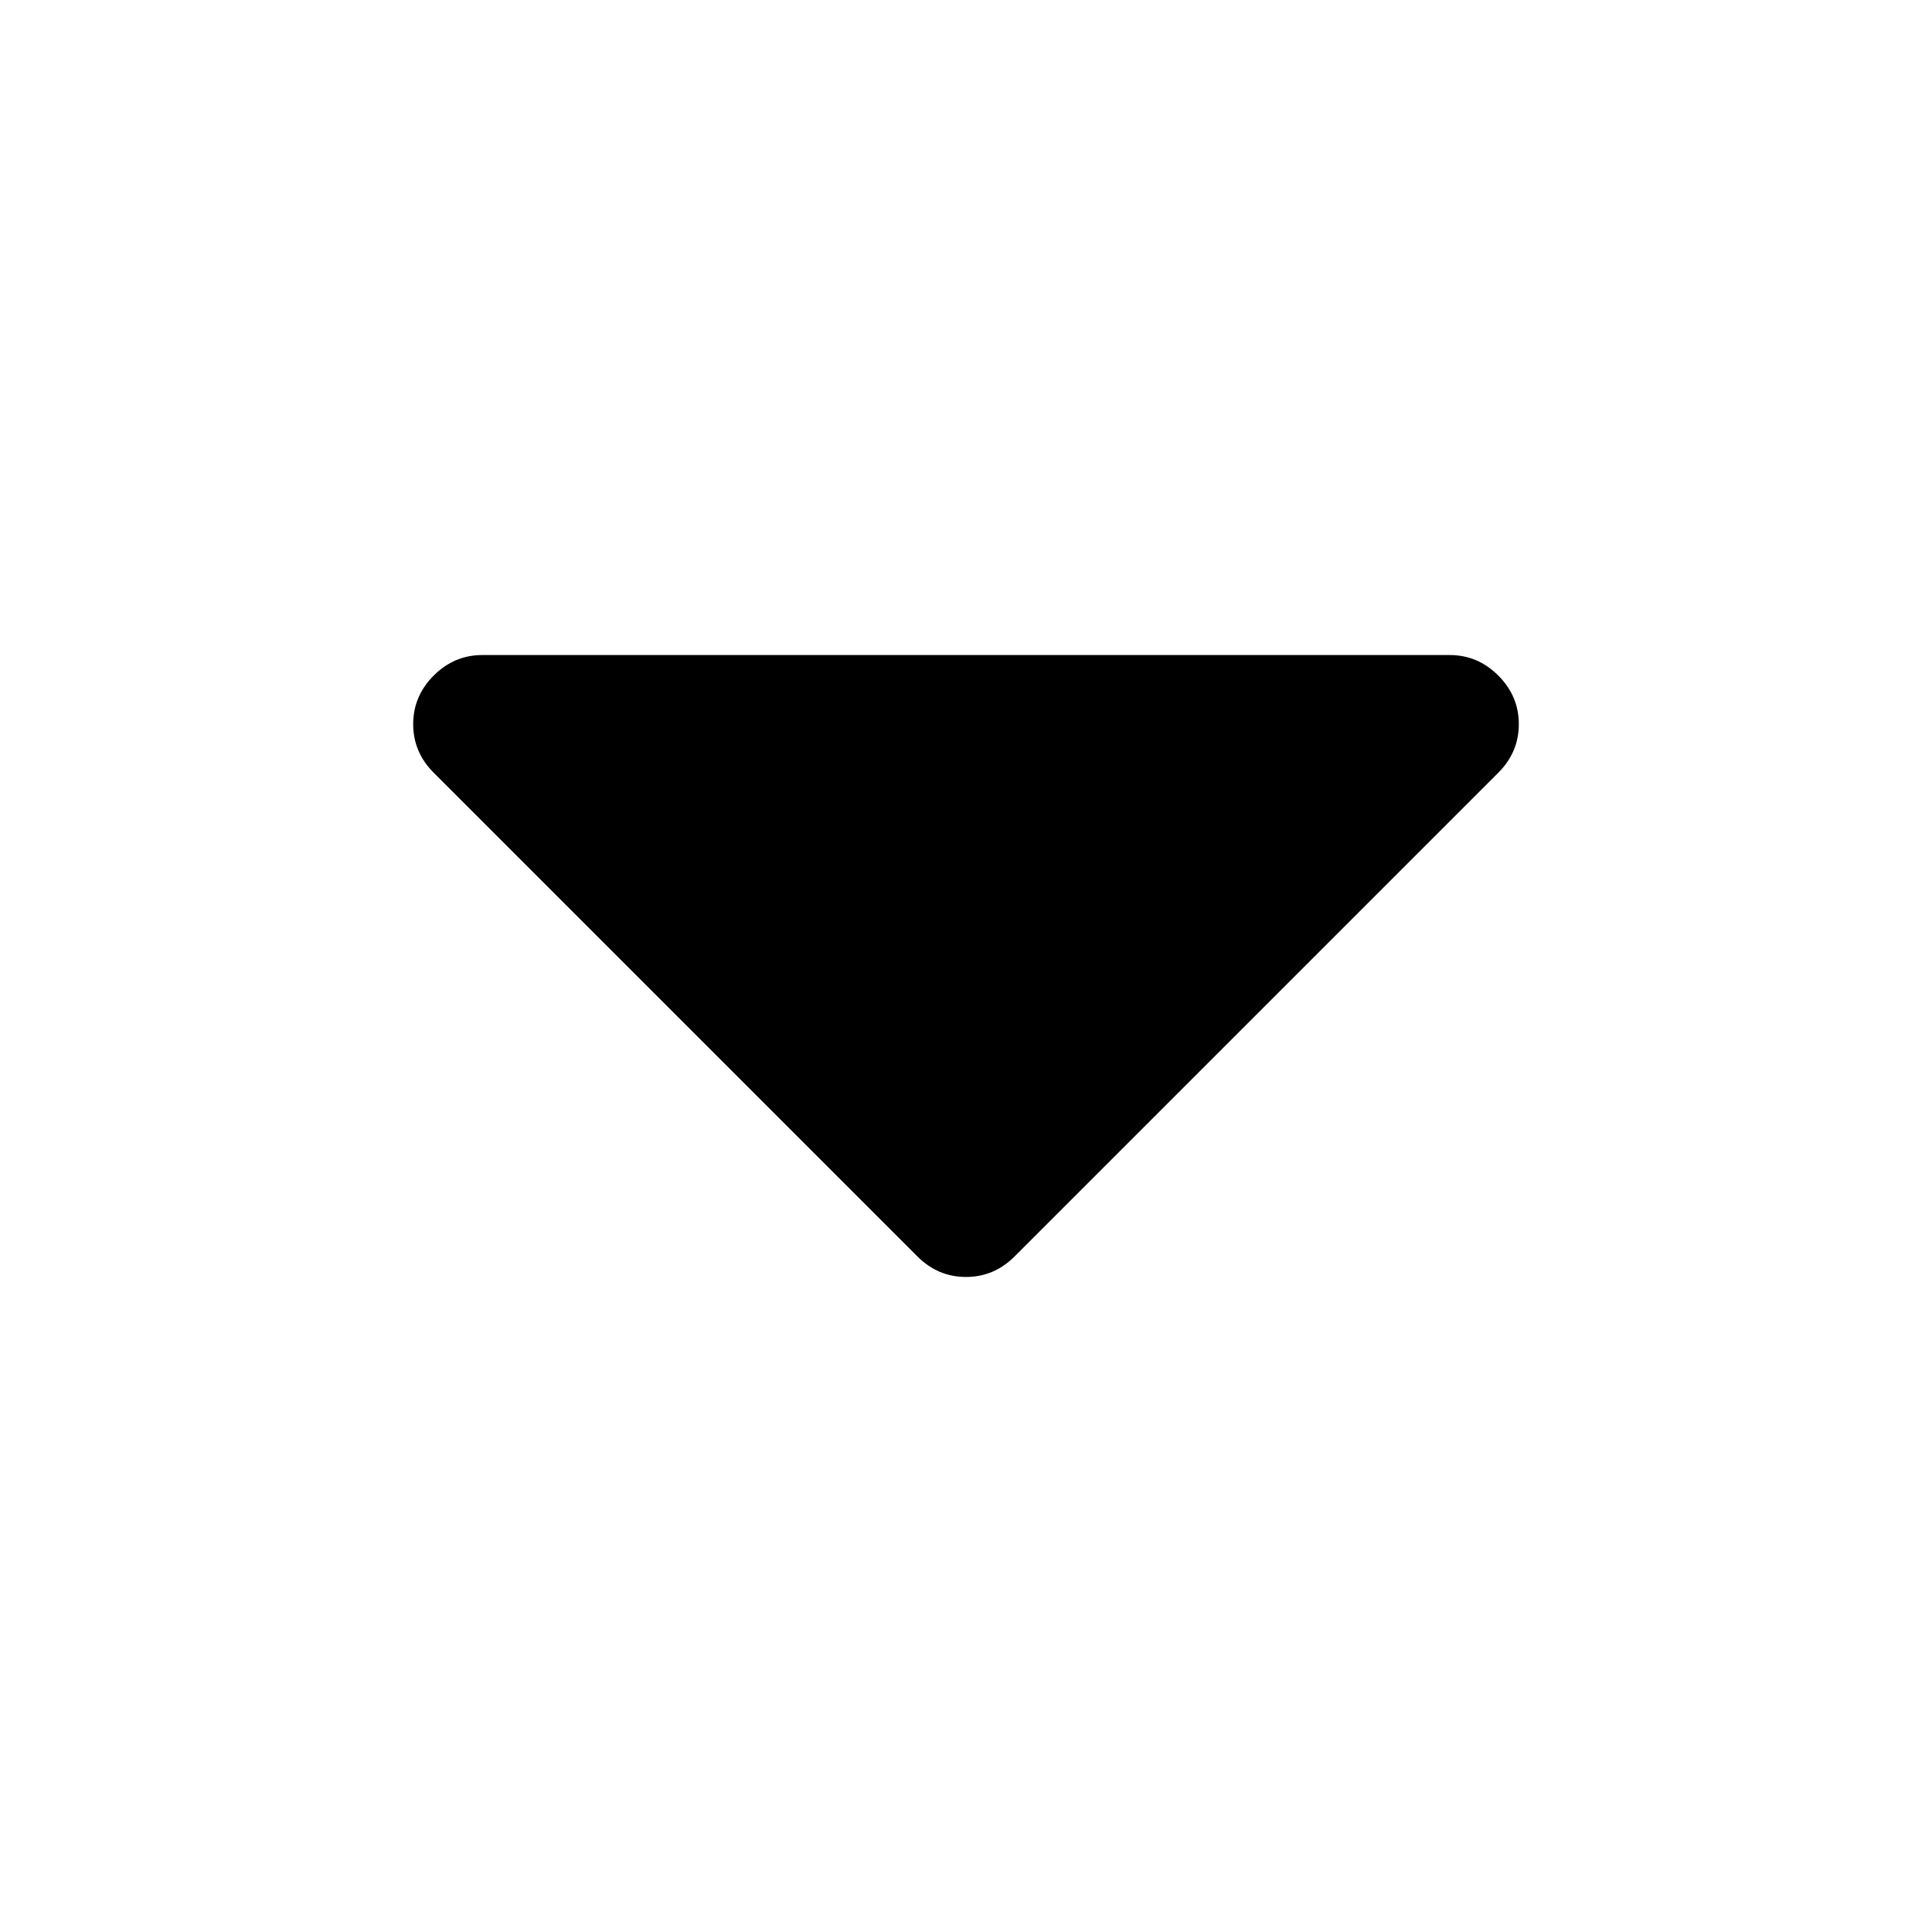
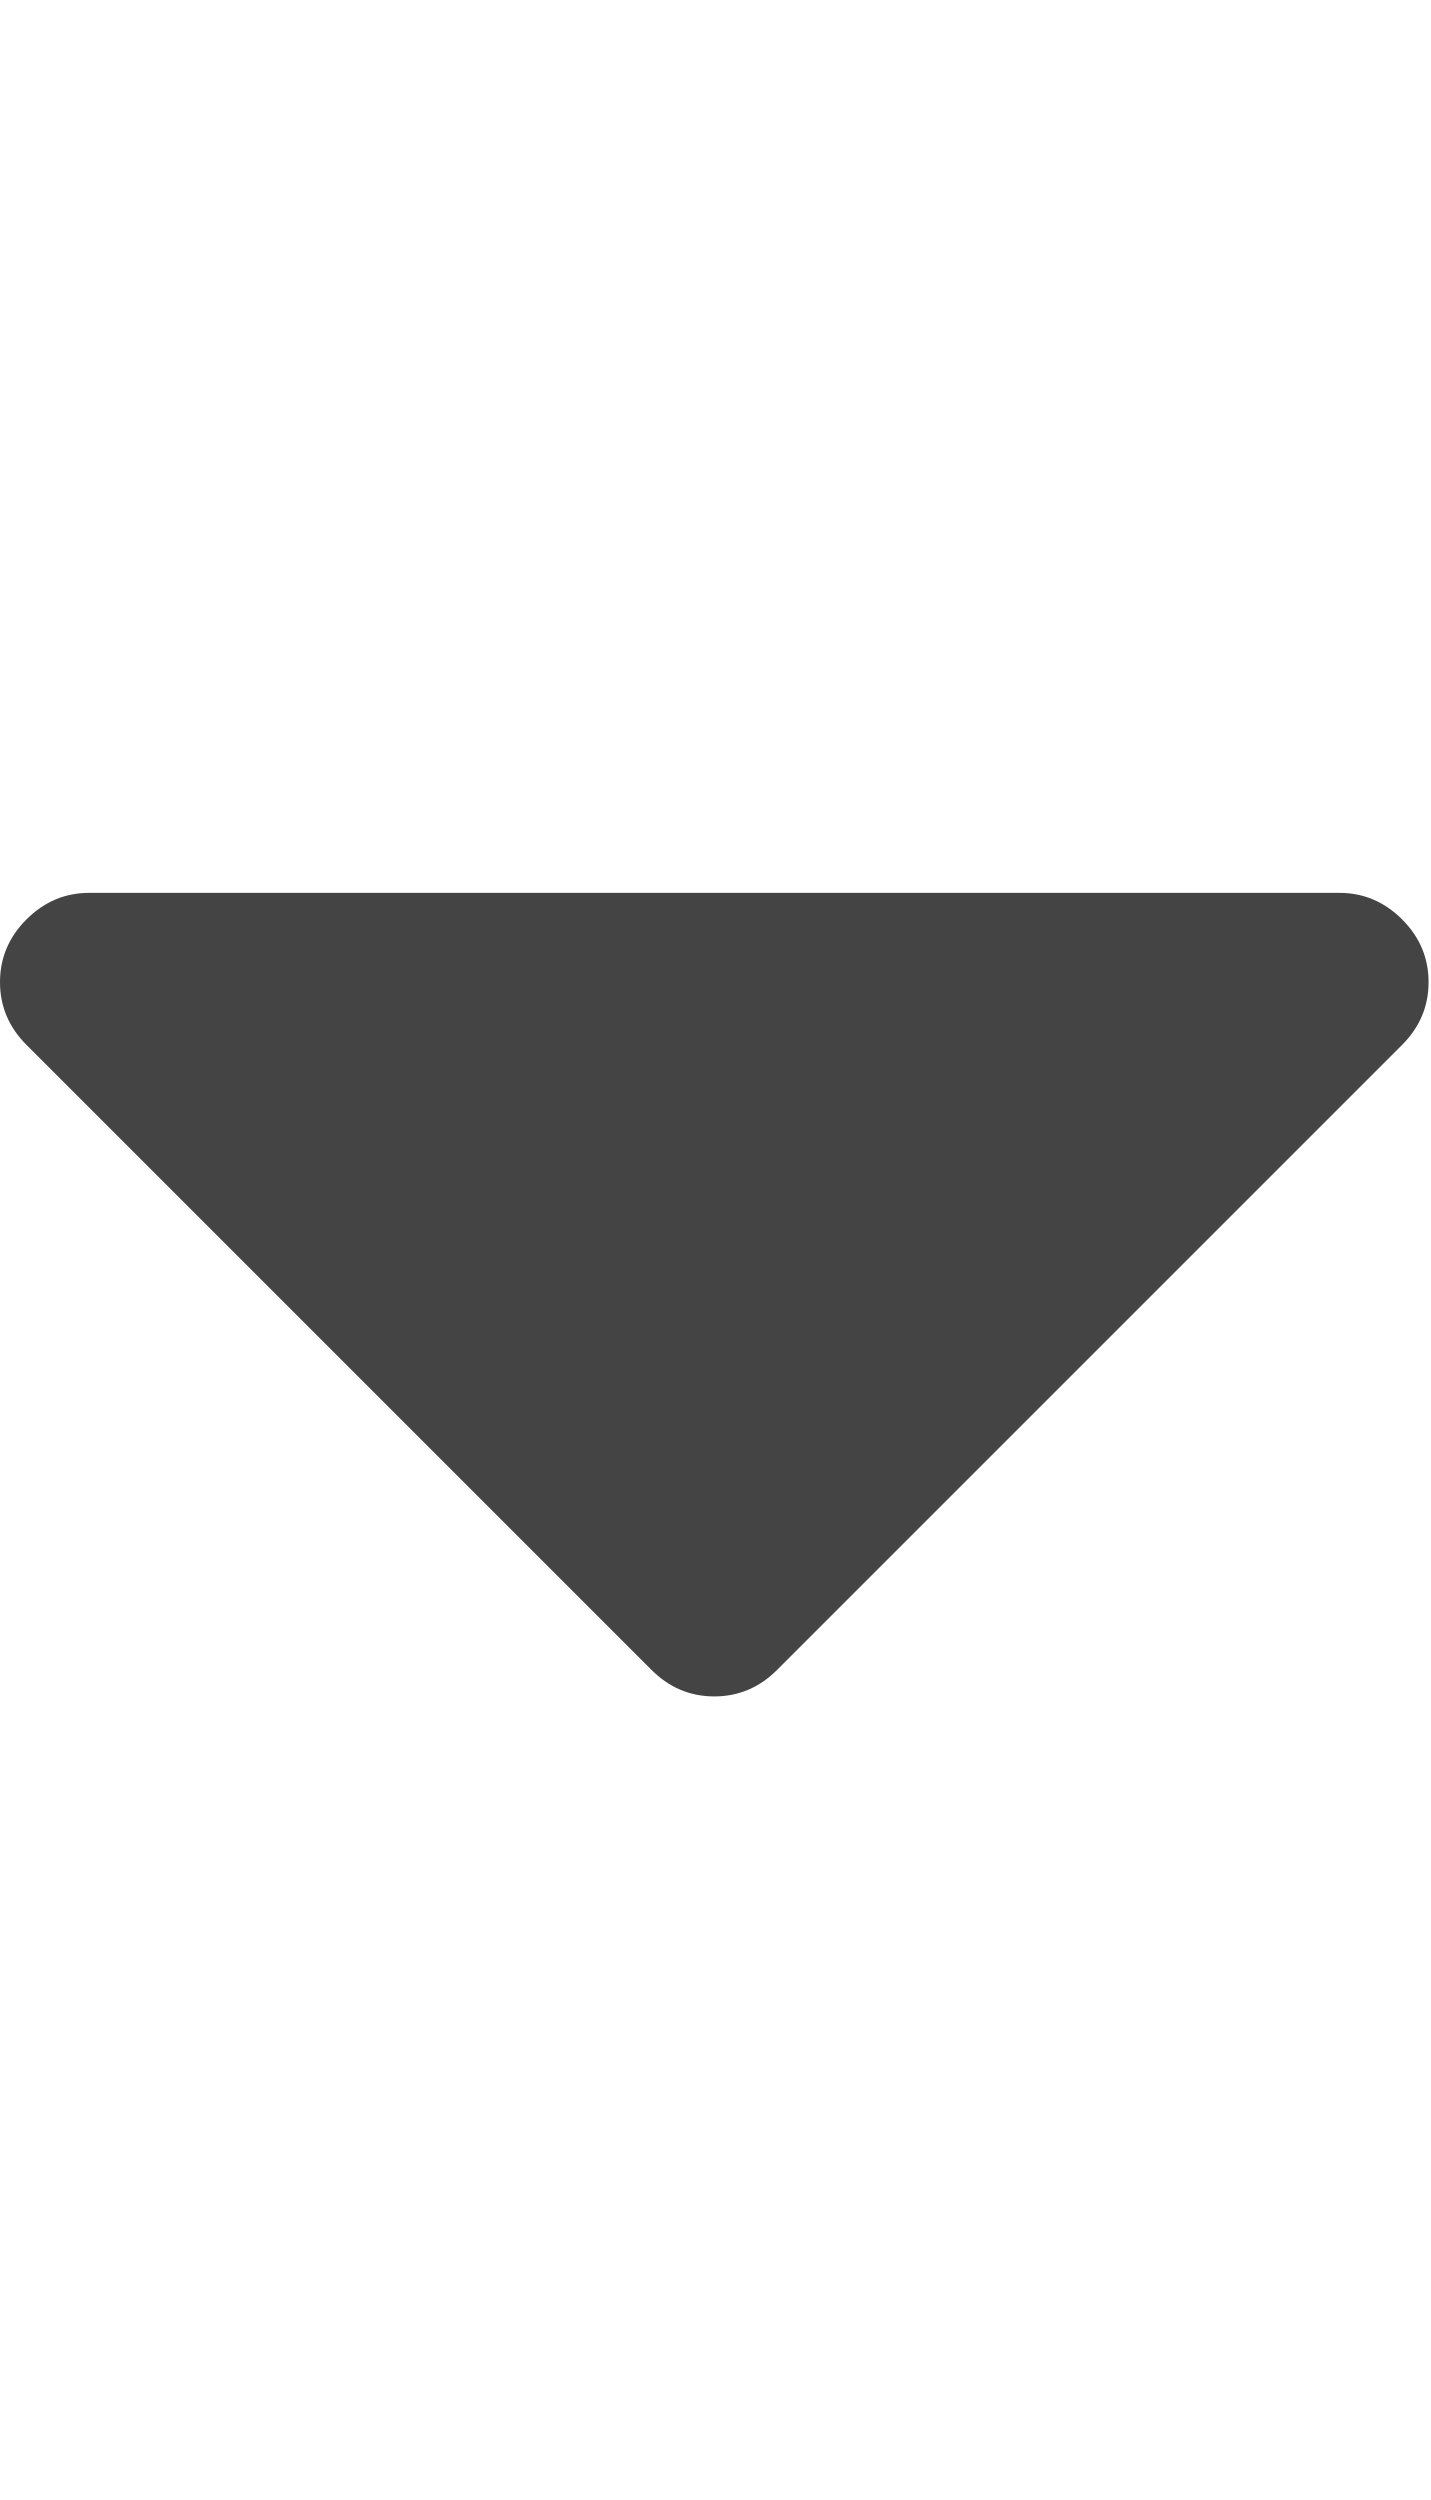
- <svg xmlns="http://www.w3.org/2000/svg" width="512" height="512" viewBox="0 0 512 512" id="svg3365" version="1.1">
-   <defs id="defs3371" />
-   <path d="m 402.5,191.906 q 0,7.439 -5.437,12.876 l -128.188,128.188 q -5.437,5.437 -12.876,5.437 -7.439,0 -12.876,-5.437 L 114.937,204.782 Q 109.5,199.346 109.5,191.906 q 0,-7.439 5.437,-12.876 5.437,-5.437 12.876,-5.437 l 256.375,0 q 7.439,0 12.876,5.437 5.437,5.437 5.437,12.876 z" id="path3367" />
+ <svg xmlns="http://www.w3.org/2000/svg" version="1.1" width="293" height="512" viewBox="0 0 293 512">
+   <path fill="#444444" d="M292.572 201.143q0 7.429-5.428 12.857l-128 128q-5.428 5.428-12.857 5.428t-12.857-5.428l-128-128q-5.429-5.428-5.429-12.857t5.429-12.857 12.857-5.428h256q7.428 0 12.857 5.428t5.428 12.857z" />
</svg>
